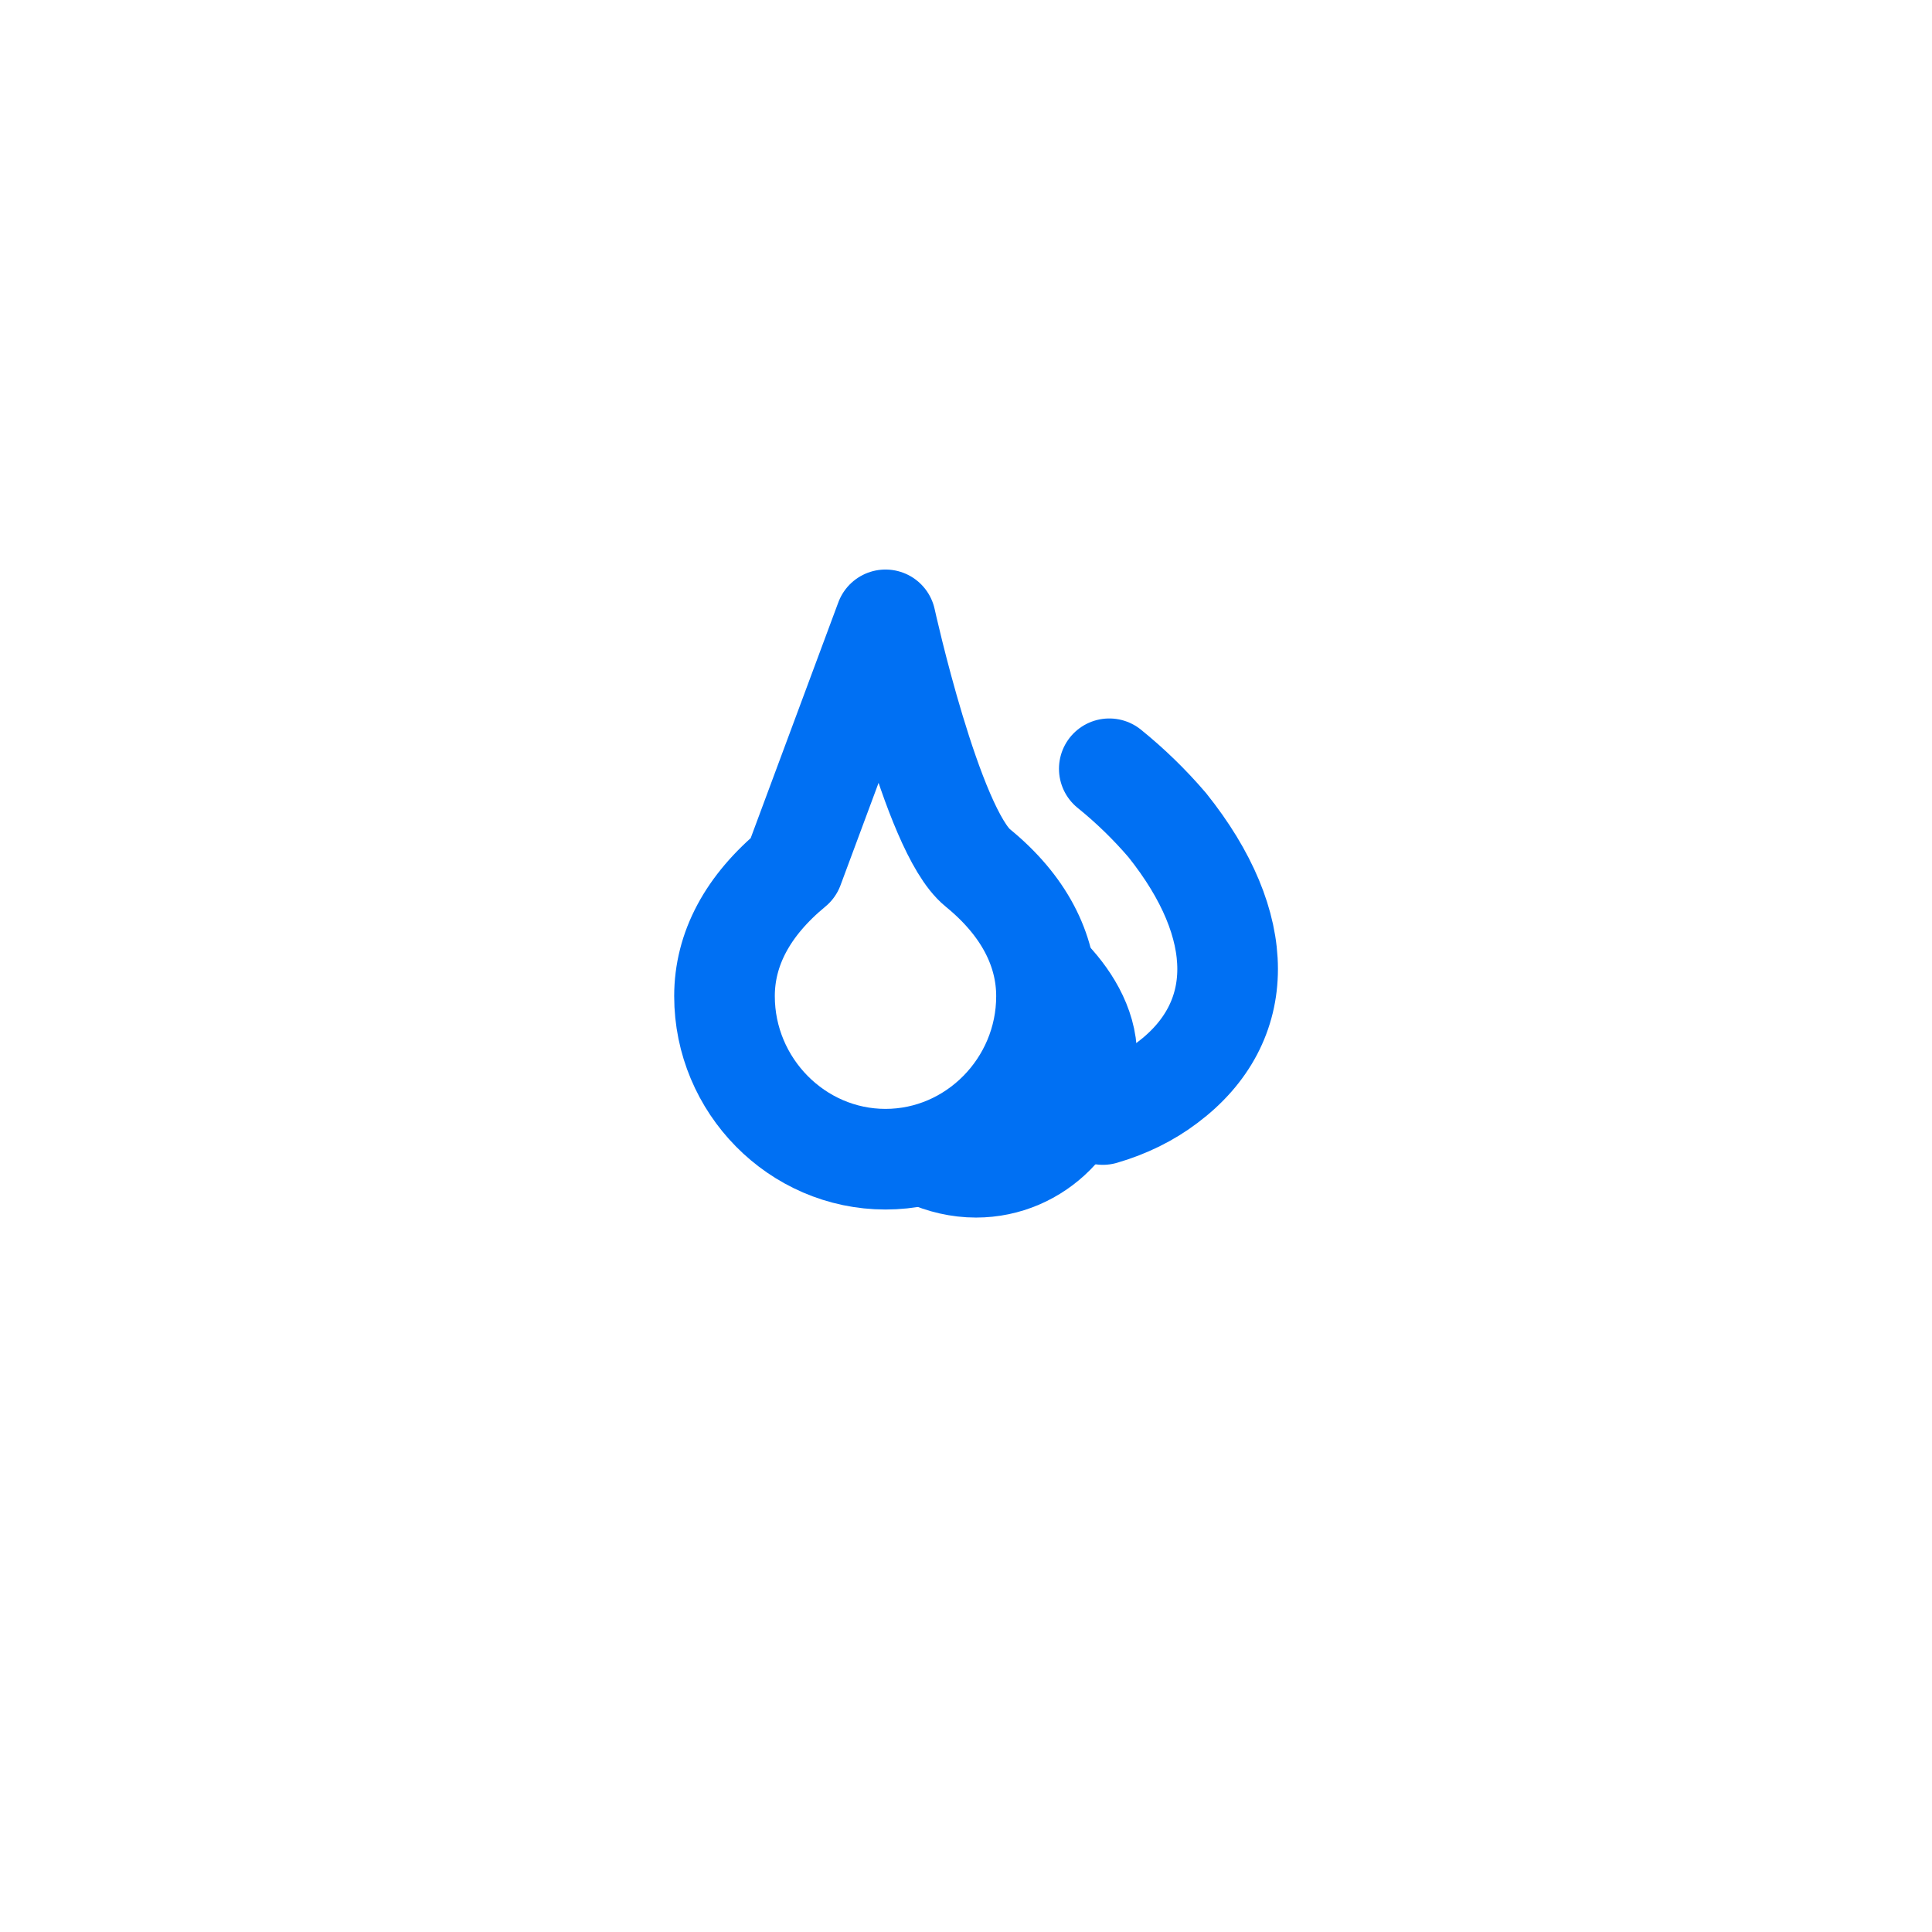
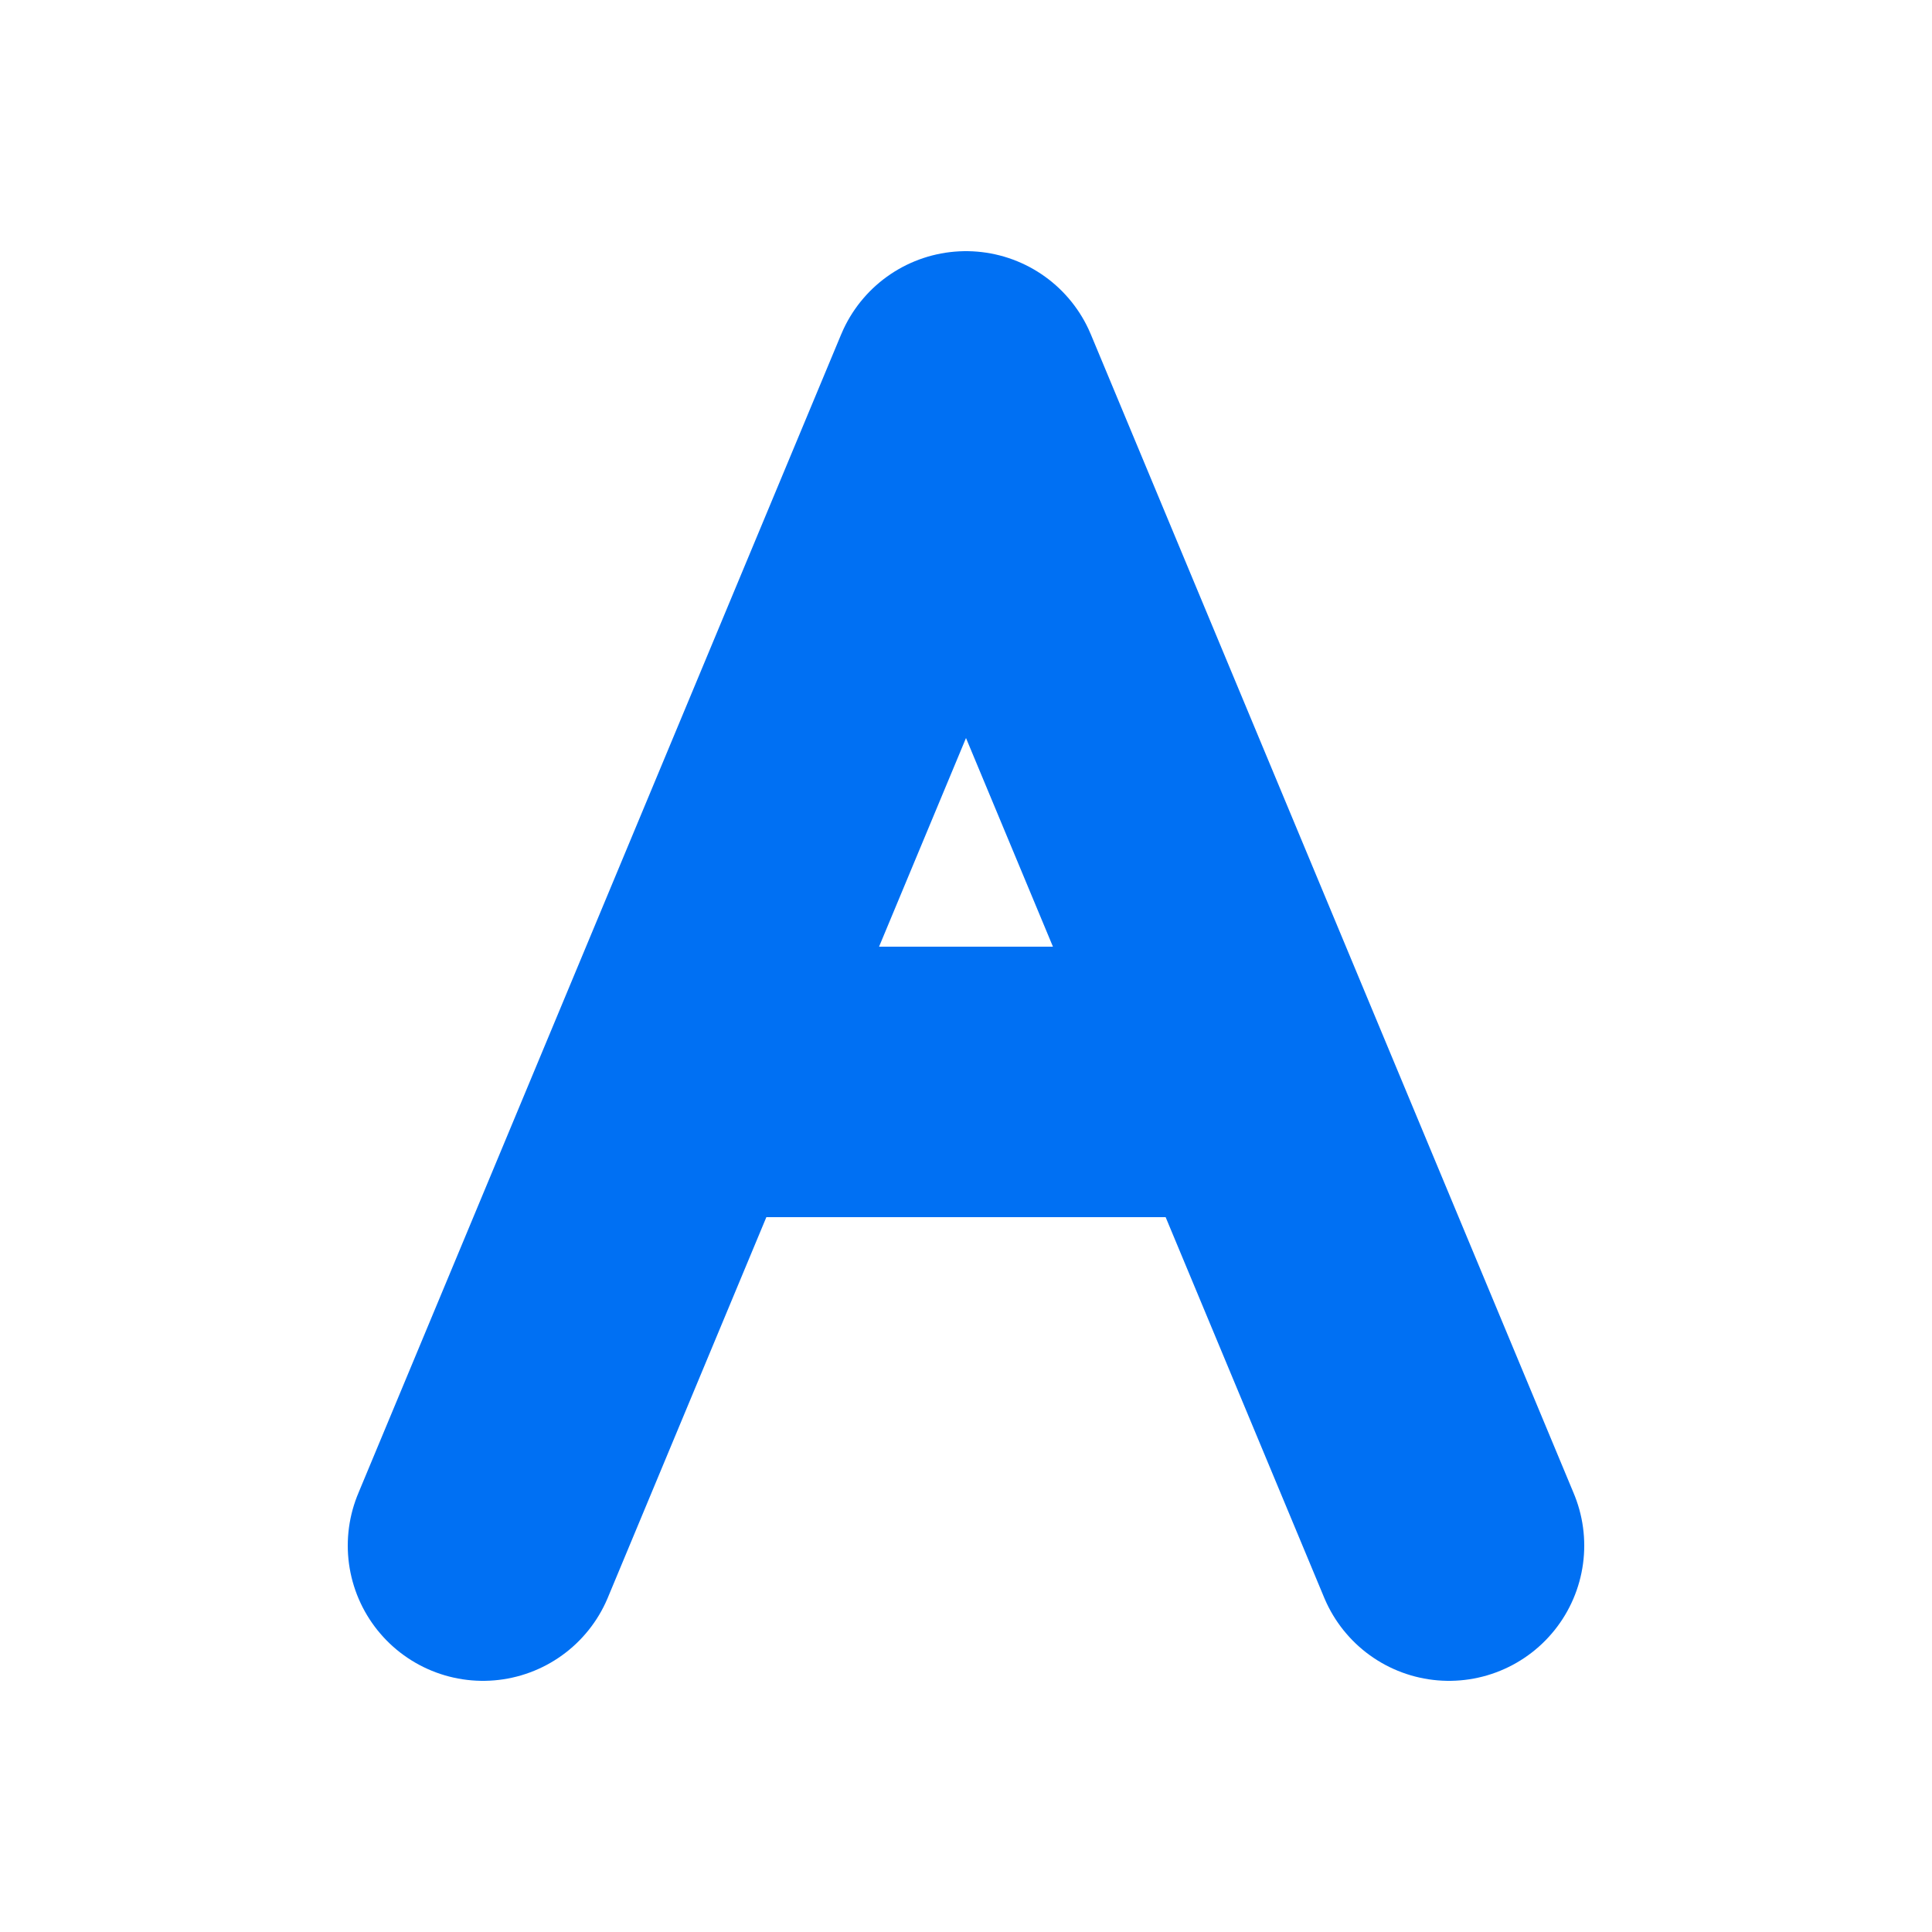
- <svg xmlns="http://www.w3.org/2000/svg" viewBox="-15 -12.5 48 48" width="512" height="512">
-   <rect x="-50" y="-50" width="100" height="100" fill="#ffffff" />
-   <g fill="none" stroke="#0070f3" stroke-width="2.5" stroke-linecap="round" stroke-linejoin="round">
-     <path d="M7 16.3c2.2 0 4-1.83 4-4.05 0-1.16-.57-2.26-1.71-3.19S7 2.9 7 2.9s-2.29 6.16-2.29 6.16C3.57 10 3 11.08 3 12.25c0 2.22 1.8 4.05 4 4.05z" />
-     <path d="M12.56 6.6A10.97 10.97 0 0 1 14 8c2 2.5 2 4.9 0 6.4-.46.35-1.01.62-1.6.79" />
-     <path d="M11 11.71c.53.53 1 1.25 1 2.04 0 1.5-1.23 2.75-2.75 2.75-.43 0-.84-.1-1.22-.27" />
-   </g>
+ <svg xmlns="http://www.w3.org/2000/svg" viewBox="0 0 100 100" width="512" height="512">
+   <rect width="100" height="100" fill="#ffffff" />
+   <path d="M25 80 L50 20 L75 80 M35 56 L65 56" fill="none" stroke="#0070f3" stroke-width="14" stroke-linecap="round" stroke-linejoin="round" />
</svg>
